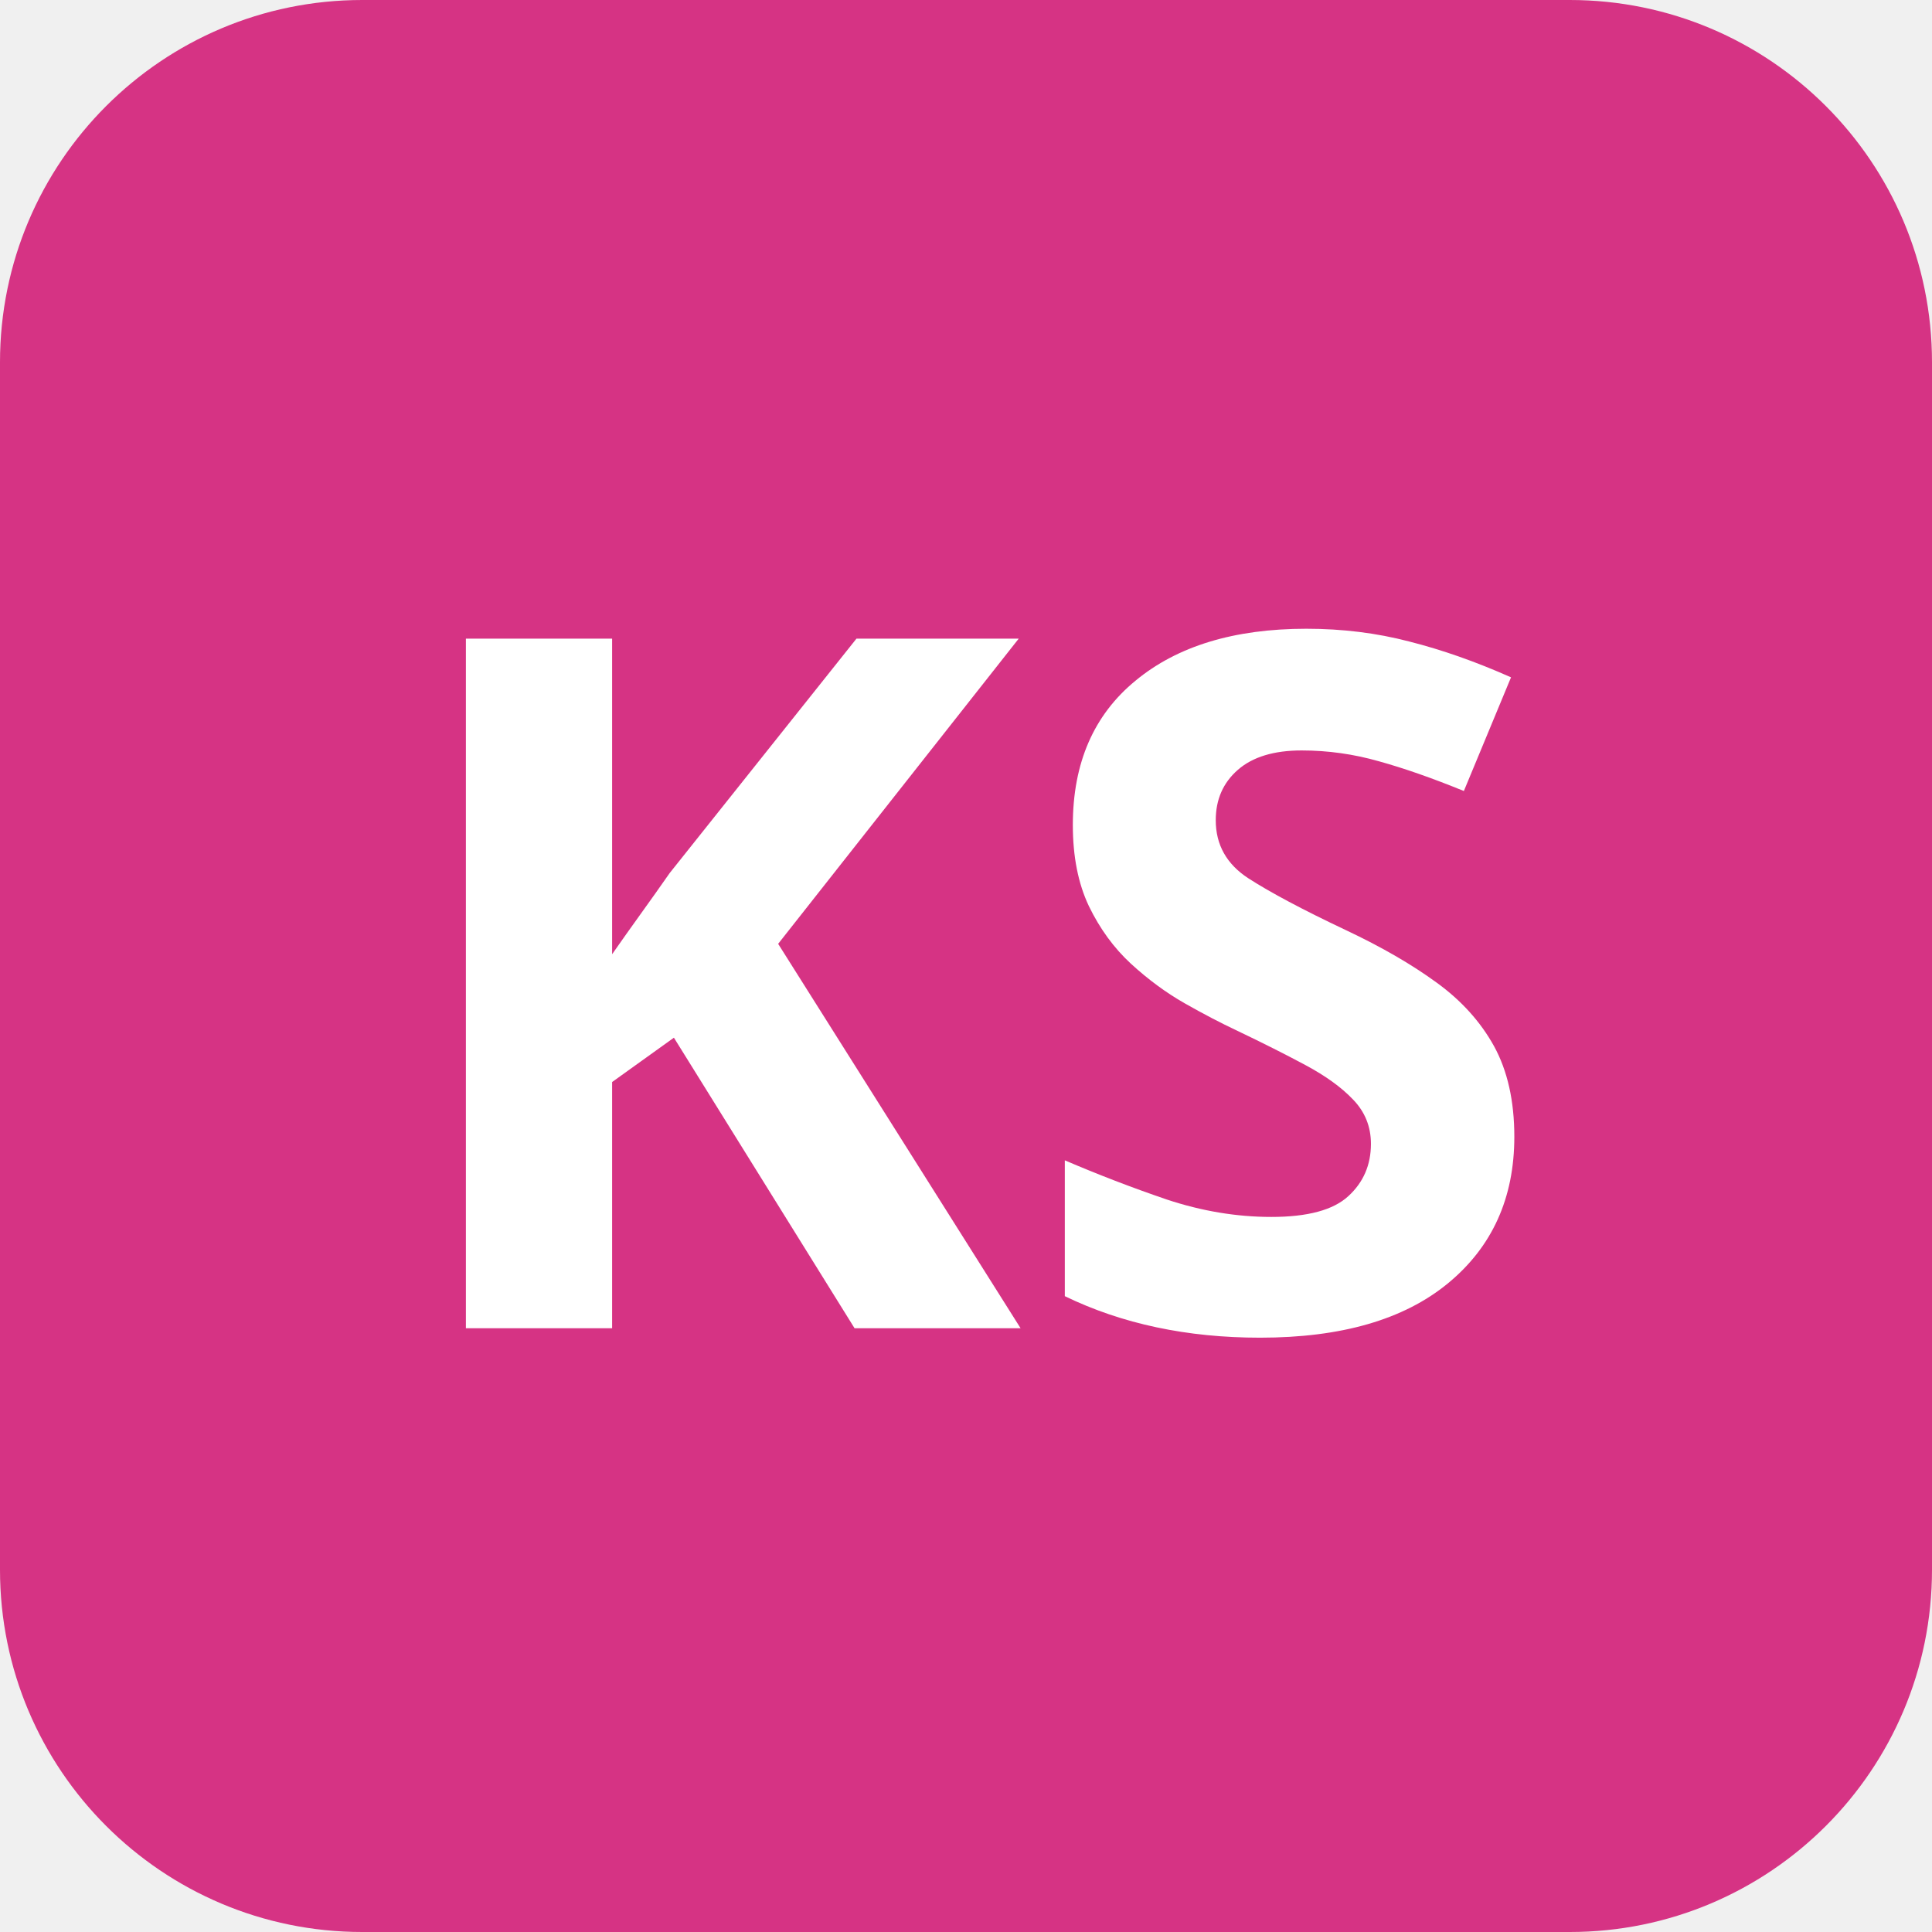
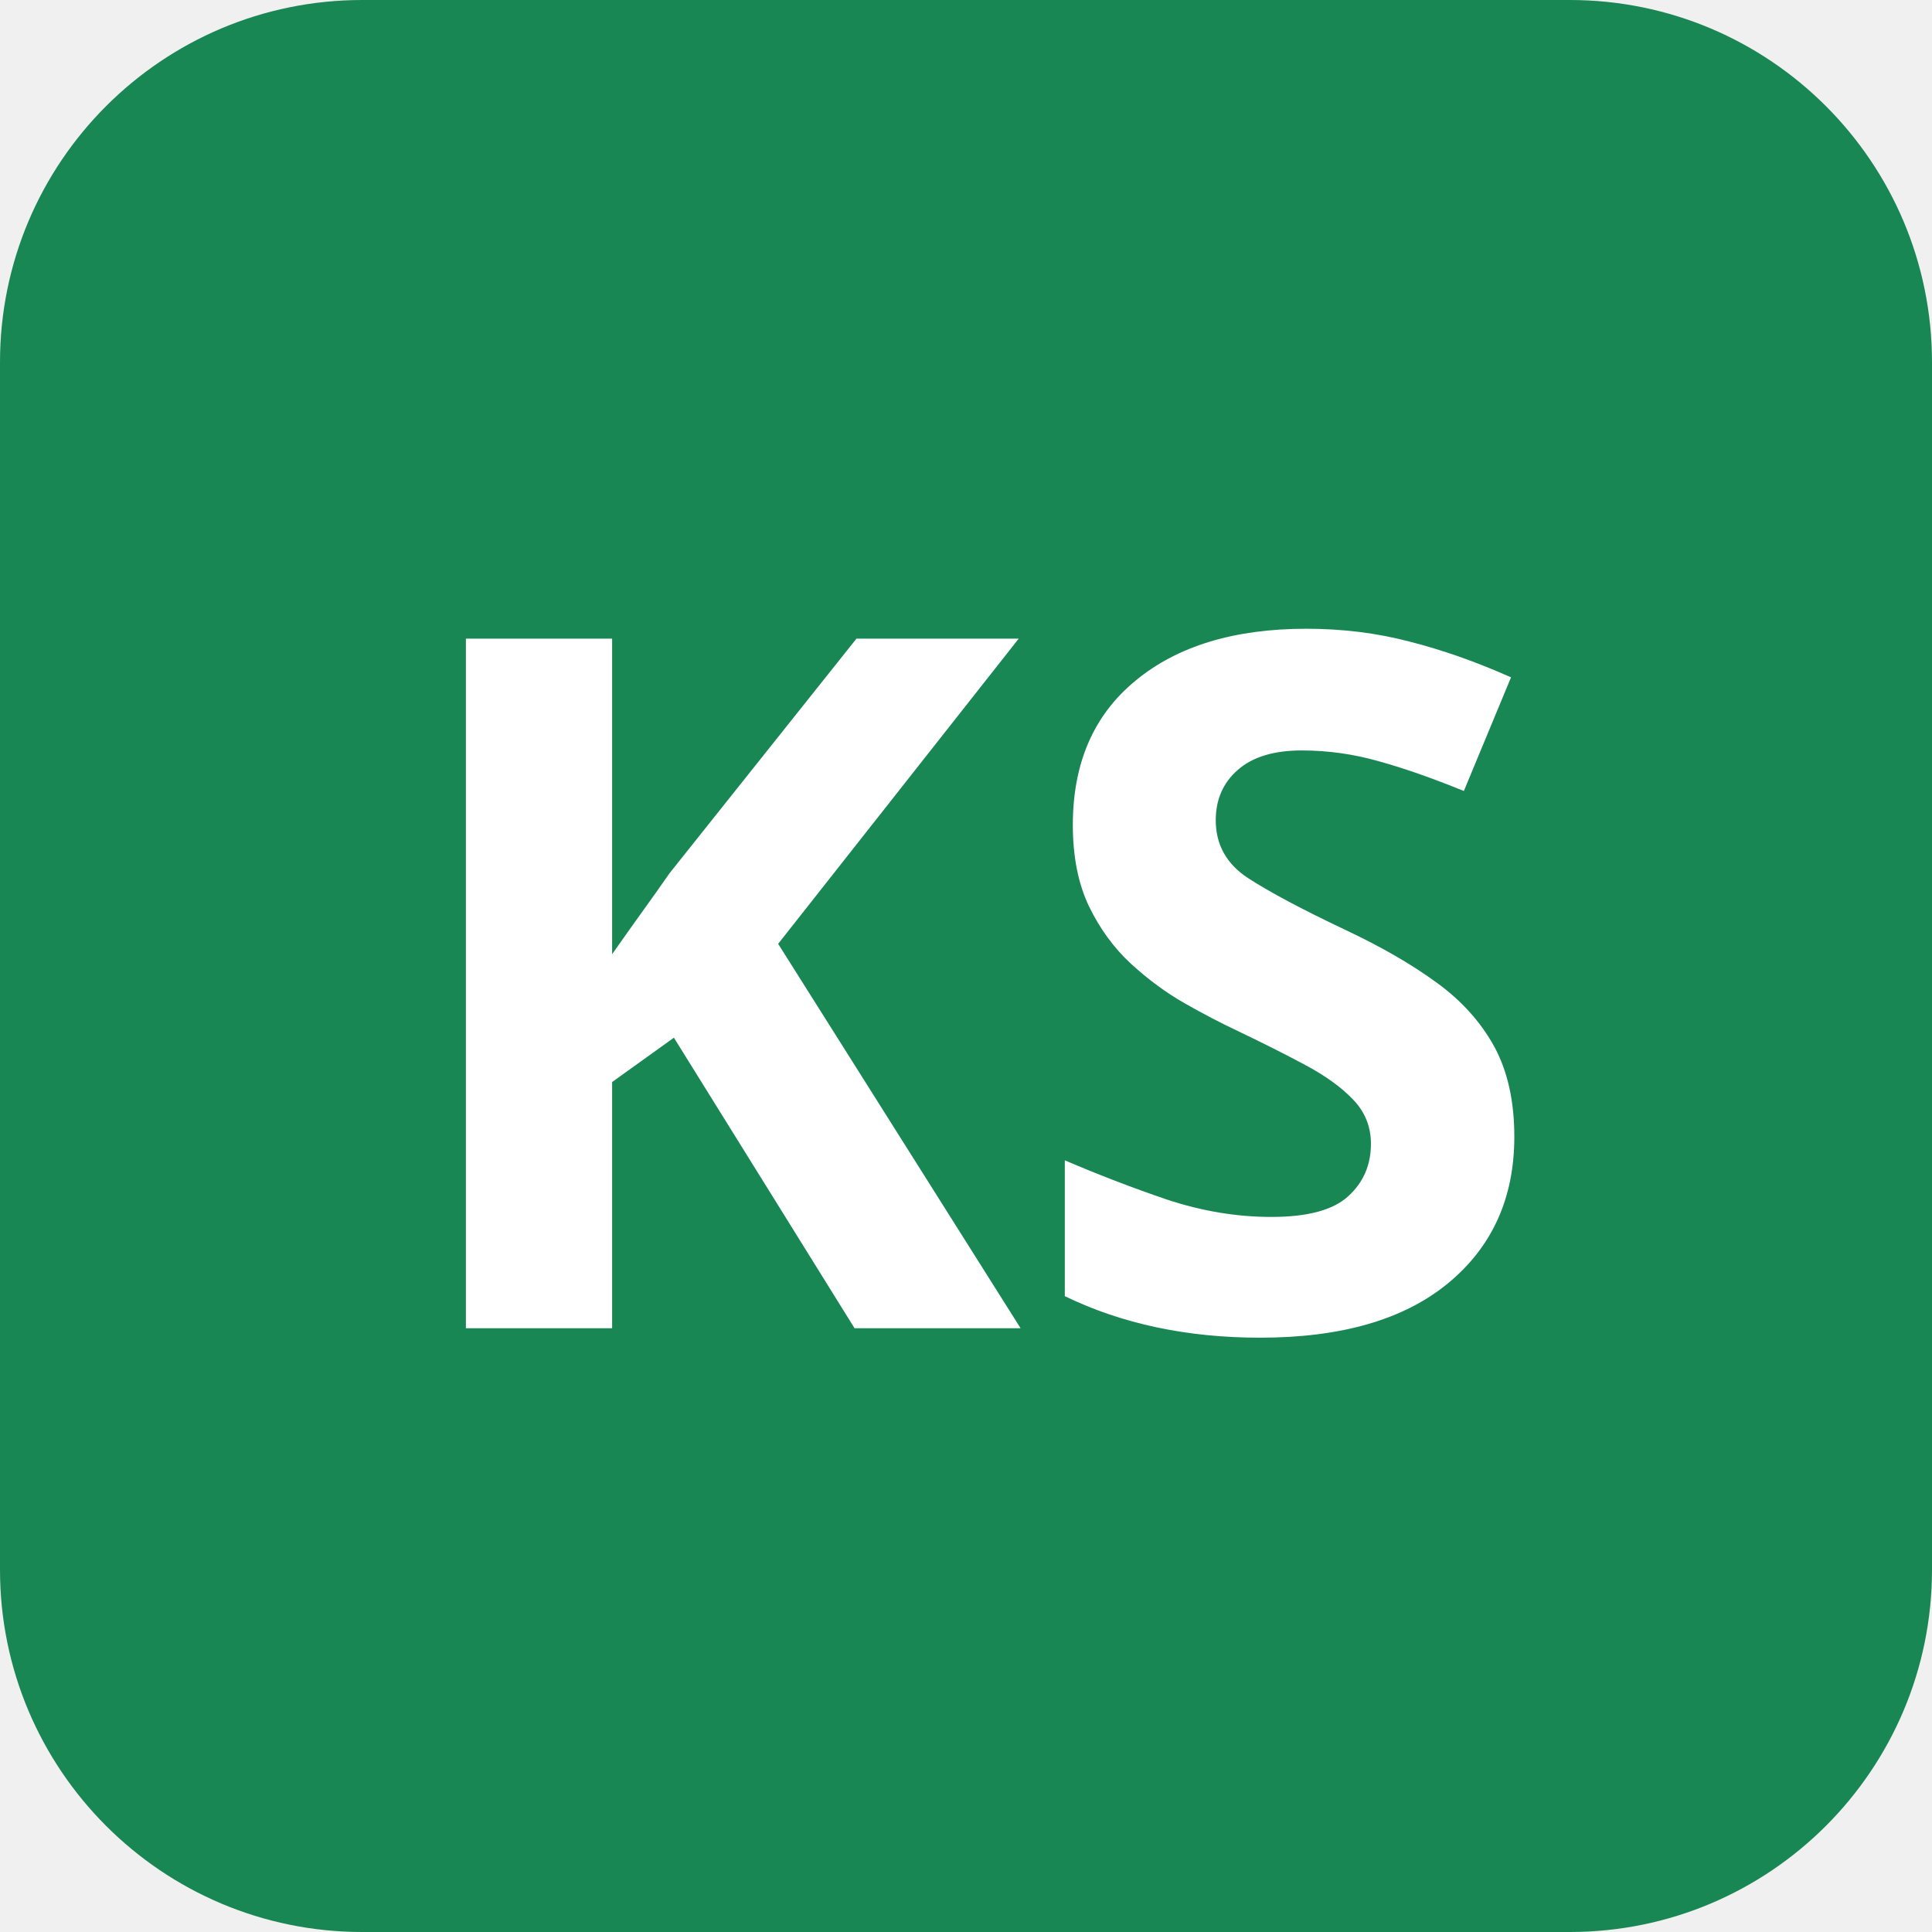
<svg xmlns="http://www.w3.org/2000/svg" viewBox="0 0 64 64">
-   <rect width="64" height="64" rx="12" fill="#d63384" />
+   <rect width="64" height="64" rx="12" fill="#198754" />
  <text x="32" y="44" font-family="system-ui, sans-serif" font-size="32" font-weight="700" text-anchor="middle" fill="#fff">KS</text>
</svg>
